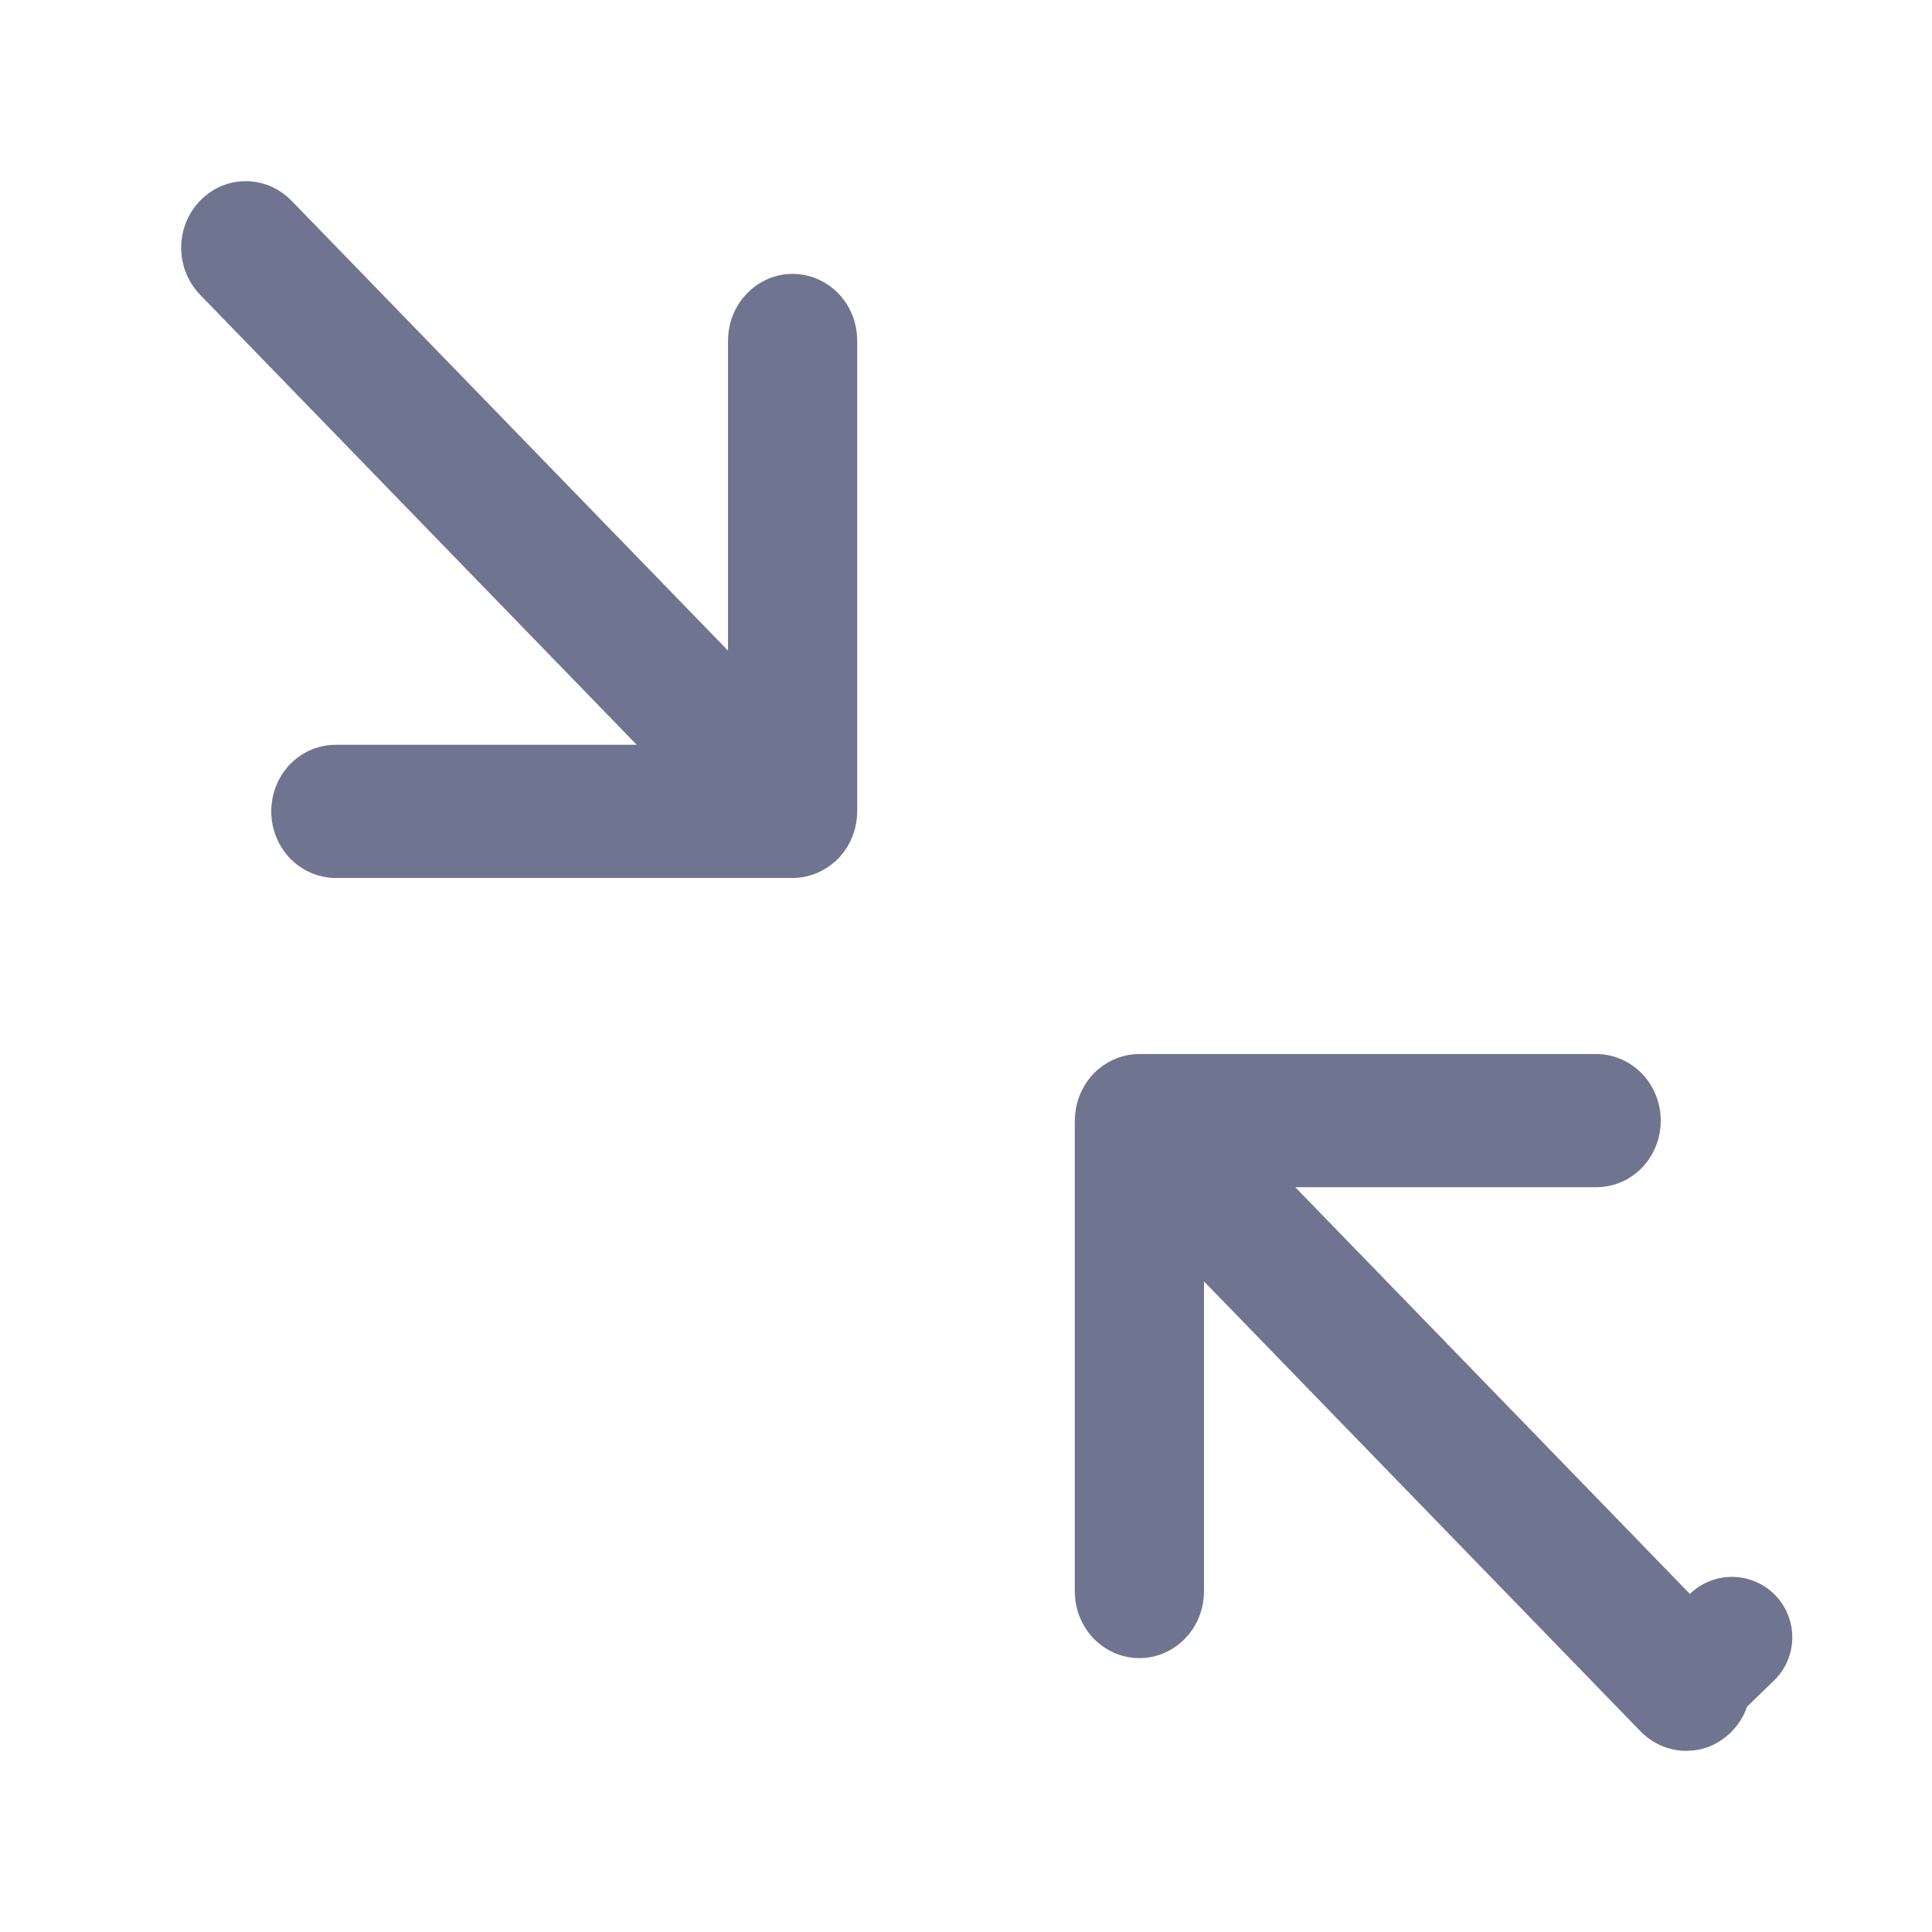
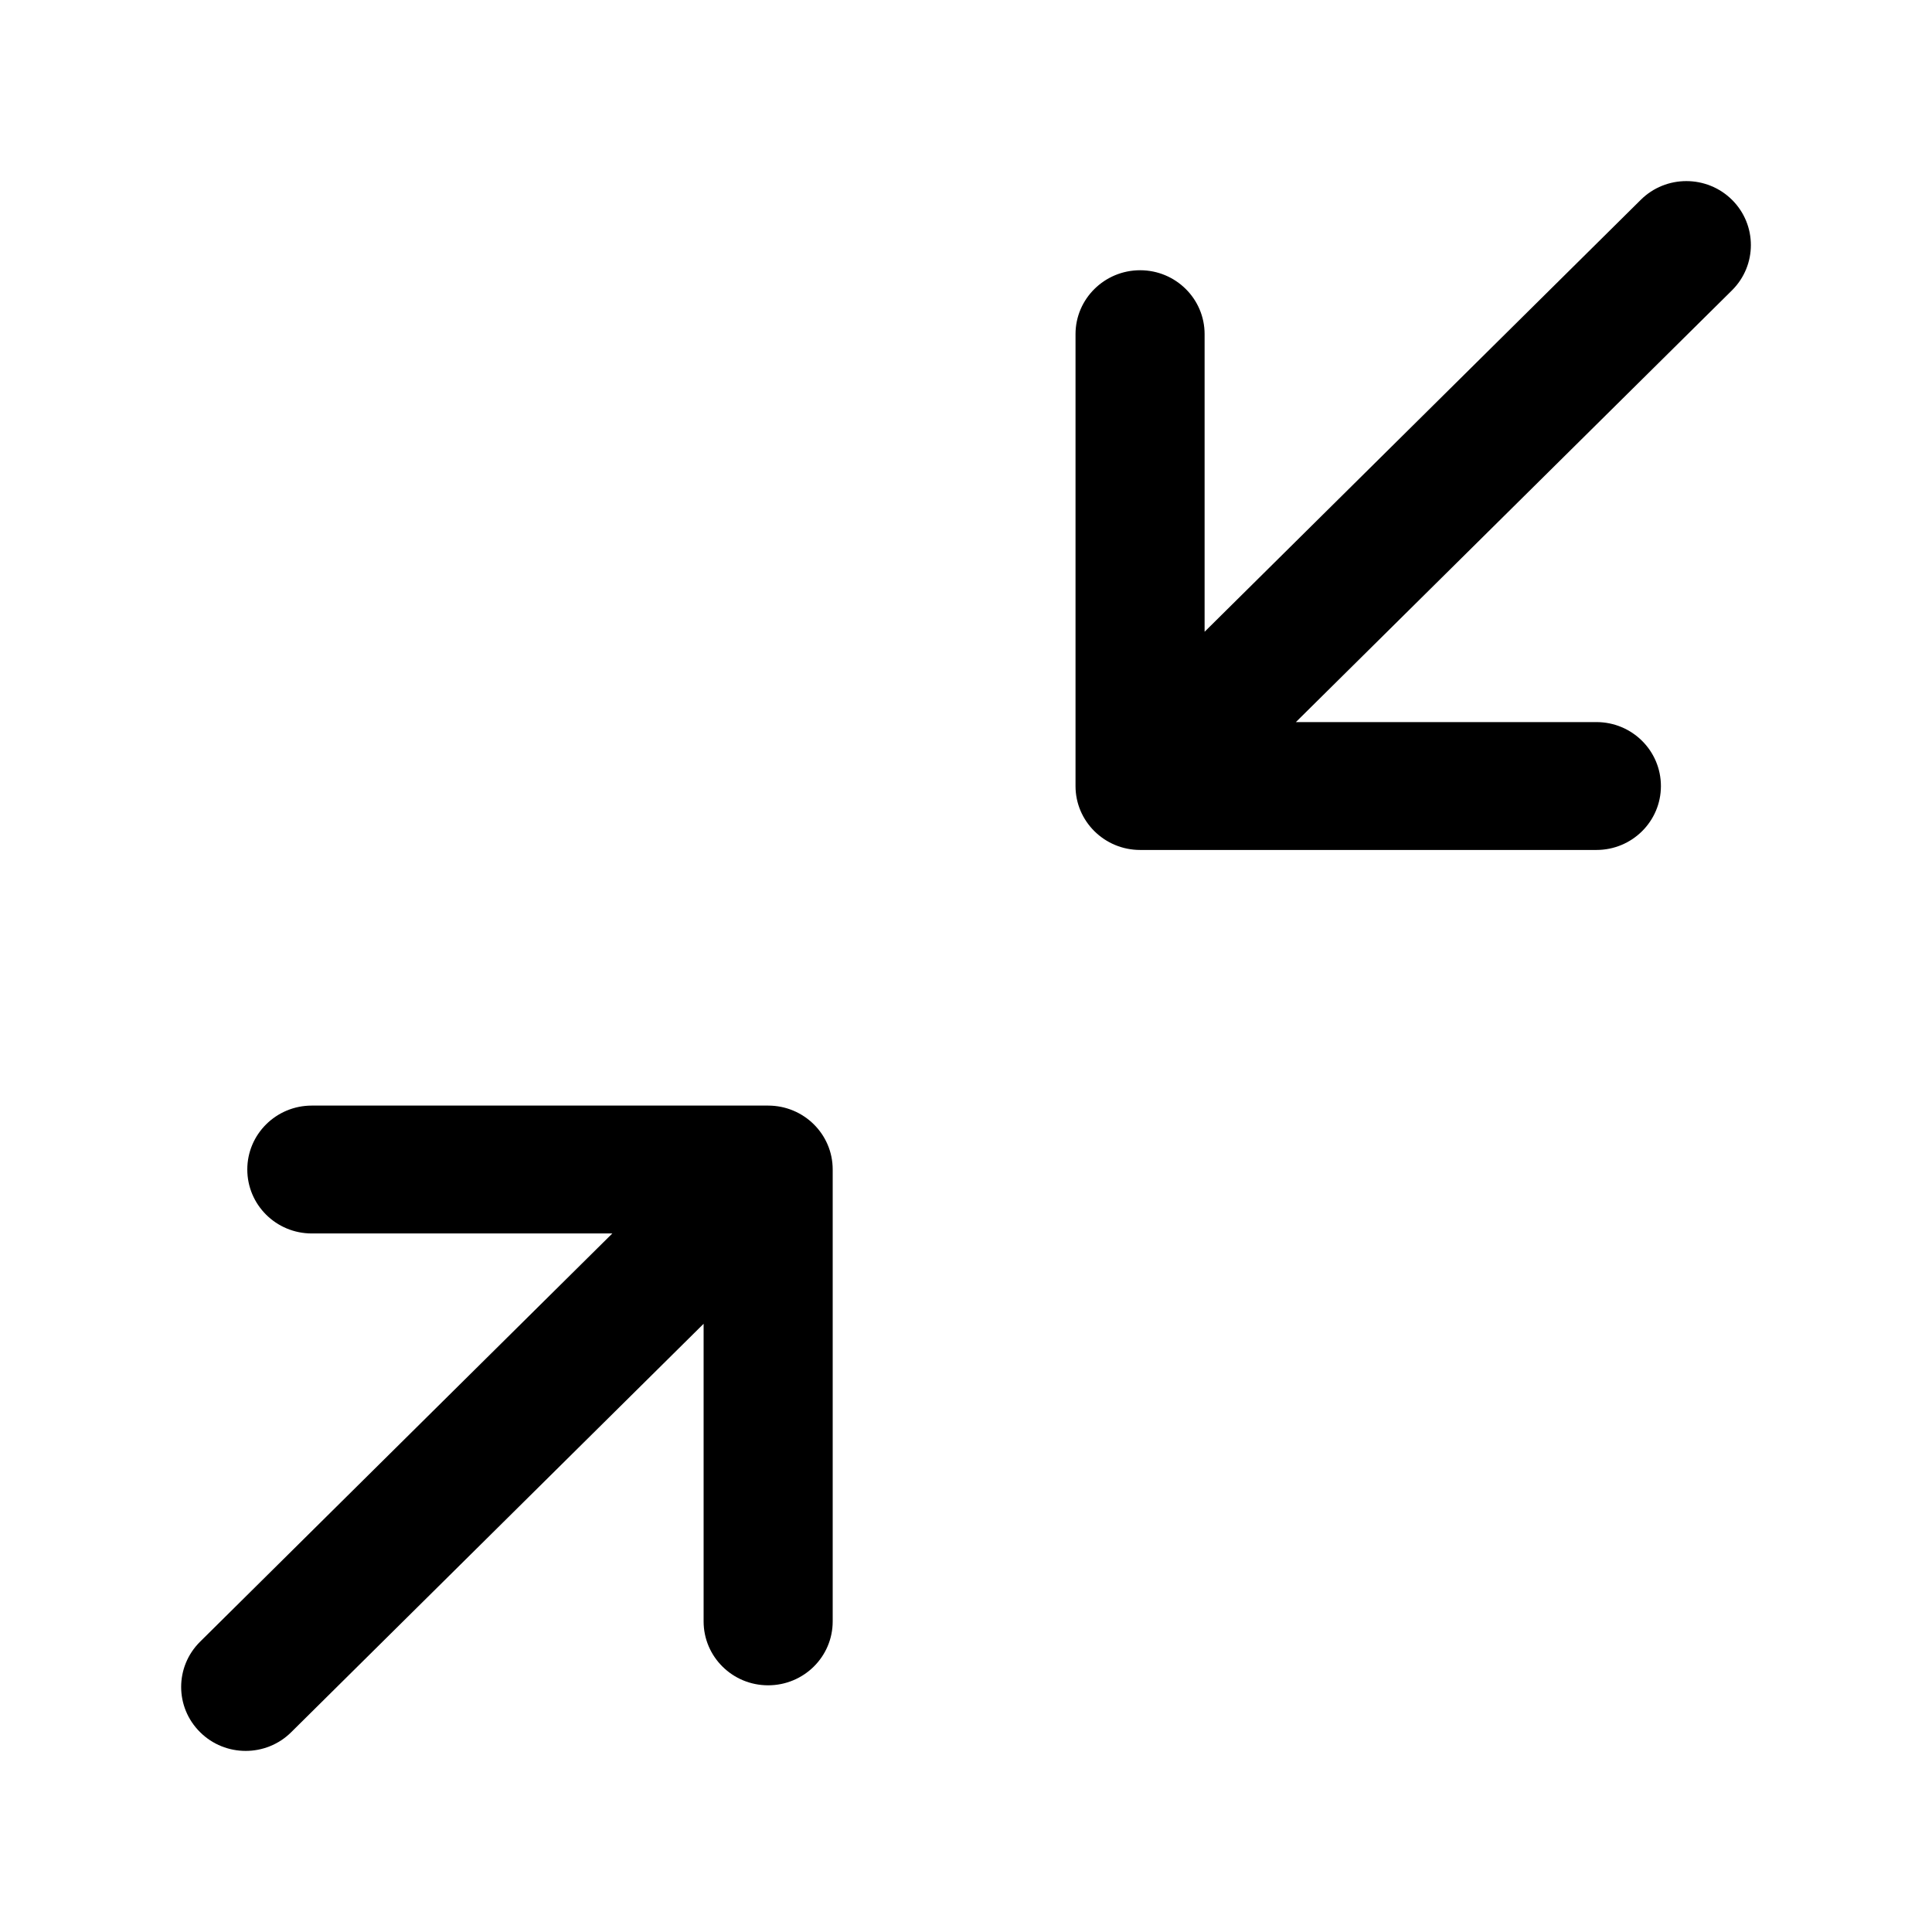
<svg xmlns="http://www.w3.org/2000/svg" width="16" height="16" viewBox="0 0 16 16" fill="none">
-   <path d="M5.67 5.736C5.812 5.882 6.028 5.928 6.217 5.851C6.406 5.775 6.529 5.591 6.529 5.388V2.82C6.529 2.801 6.536 2.787 6.545 2.778C6.553 2.77 6.559 2.768 6.564 2.768C6.569 2.768 6.575 2.77 6.584 2.778C6.592 2.787 6.599 2.801 6.599 2.82L6.599 6.719C6.599 6.738 6.592 6.752 6.584 6.761C6.575 6.769 6.569 6.771 6.564 6.771H2.781C2.776 6.771 2.769 6.769 2.761 6.761C2.753 6.752 2.746 6.738 2.746 6.719C2.746 6.7 2.753 6.686 2.761 6.677C2.769 6.669 2.776 6.668 2.781 6.668L5.272 6.668C5.473 6.668 5.655 6.547 5.733 6.362C5.811 6.177 5.771 5.964 5.631 5.819L2.016 2.093C2.007 2.084 2 2.07 2 2.051C2 2.033 2.007 2.019 2.016 2.01C2.02 2.005 2.024 2.003 2.027 2.002C2.029 2.001 2.032 2 2.035 2C2.038 2 2.041 2.001 2.044 2.002C2.046 2.003 2.05 2.005 2.055 2.01L5.67 5.736ZM10.33 10.264C10.188 10.118 9.972 10.072 9.783 10.149C9.594 10.225 9.471 10.409 9.471 10.612V13.18C9.471 13.199 9.464 13.213 9.455 13.222C9.447 13.23 9.441 13.232 9.436 13.232C9.431 13.232 9.425 13.23 9.416 13.222C9.408 13.213 9.401 13.199 9.401 13.18V9.281C9.401 9.262 9.408 9.248 9.416 9.239C9.425 9.231 9.431 9.229 9.436 9.229L13.219 9.229C13.224 9.229 13.231 9.231 13.239 9.239C13.247 9.248 13.254 9.262 13.254 9.281C13.254 9.3 13.247 9.314 13.239 9.323C13.231 9.331 13.224 9.332 13.219 9.332L10.728 9.332C10.527 9.332 10.345 9.453 10.267 9.638C10.189 9.823 10.229 10.036 10.369 10.181L13.984 13.907L14.343 13.559L13.984 13.907C13.993 13.916 14 13.93 14 13.949C14 13.967 13.993 13.981 13.984 13.99C13.98 13.995 13.976 13.997 13.973 13.998C13.973 13.999 13.972 13.999 13.972 13.999C13.969 14 13.967 14 13.965 14C13.962 14 13.959 13.999 13.956 13.998C13.954 13.997 13.95 13.995 13.945 13.99L10.33 10.264Z" stroke="#6F7590" stroke-linecap="round" stroke-linejoin="round" />
+   <path fill-rule="evenodd" clip-rule="evenodd" d="M13.221 7.039C13.516 7.039 13.755 6.802 13.755 6.51C13.755 6.217 13.516 5.98 13.221 5.98H10.732L14.344 2.404C14.552 2.197 14.552 1.862 14.344 1.655C14.135 1.448 13.796 1.448 13.588 1.655L9.976 5.232V2.767C9.976 2.475 9.737 2.238 9.442 2.238C9.147 2.238 8.907 2.475 8.907 2.767L8.907 6.51C8.907 6.802 9.147 7.039 9.442 7.039L13.221 7.039ZM2.582 9.156C2.287 9.156 2.048 9.393 2.048 9.685C2.048 9.978 2.287 10.215 2.582 10.215H5.071L1.657 13.596C1.448 13.803 1.448 14.138 1.657 14.345C1.865 14.552 2.204 14.552 2.412 14.345L5.827 10.963L5.827 13.428C5.827 13.72 6.066 13.957 6.361 13.957C6.657 13.957 6.896 13.72 6.896 13.428L6.896 9.685C6.896 9.393 6.657 9.156 6.361 9.156H2.582Z" fill="currentColor" />
</svg>
